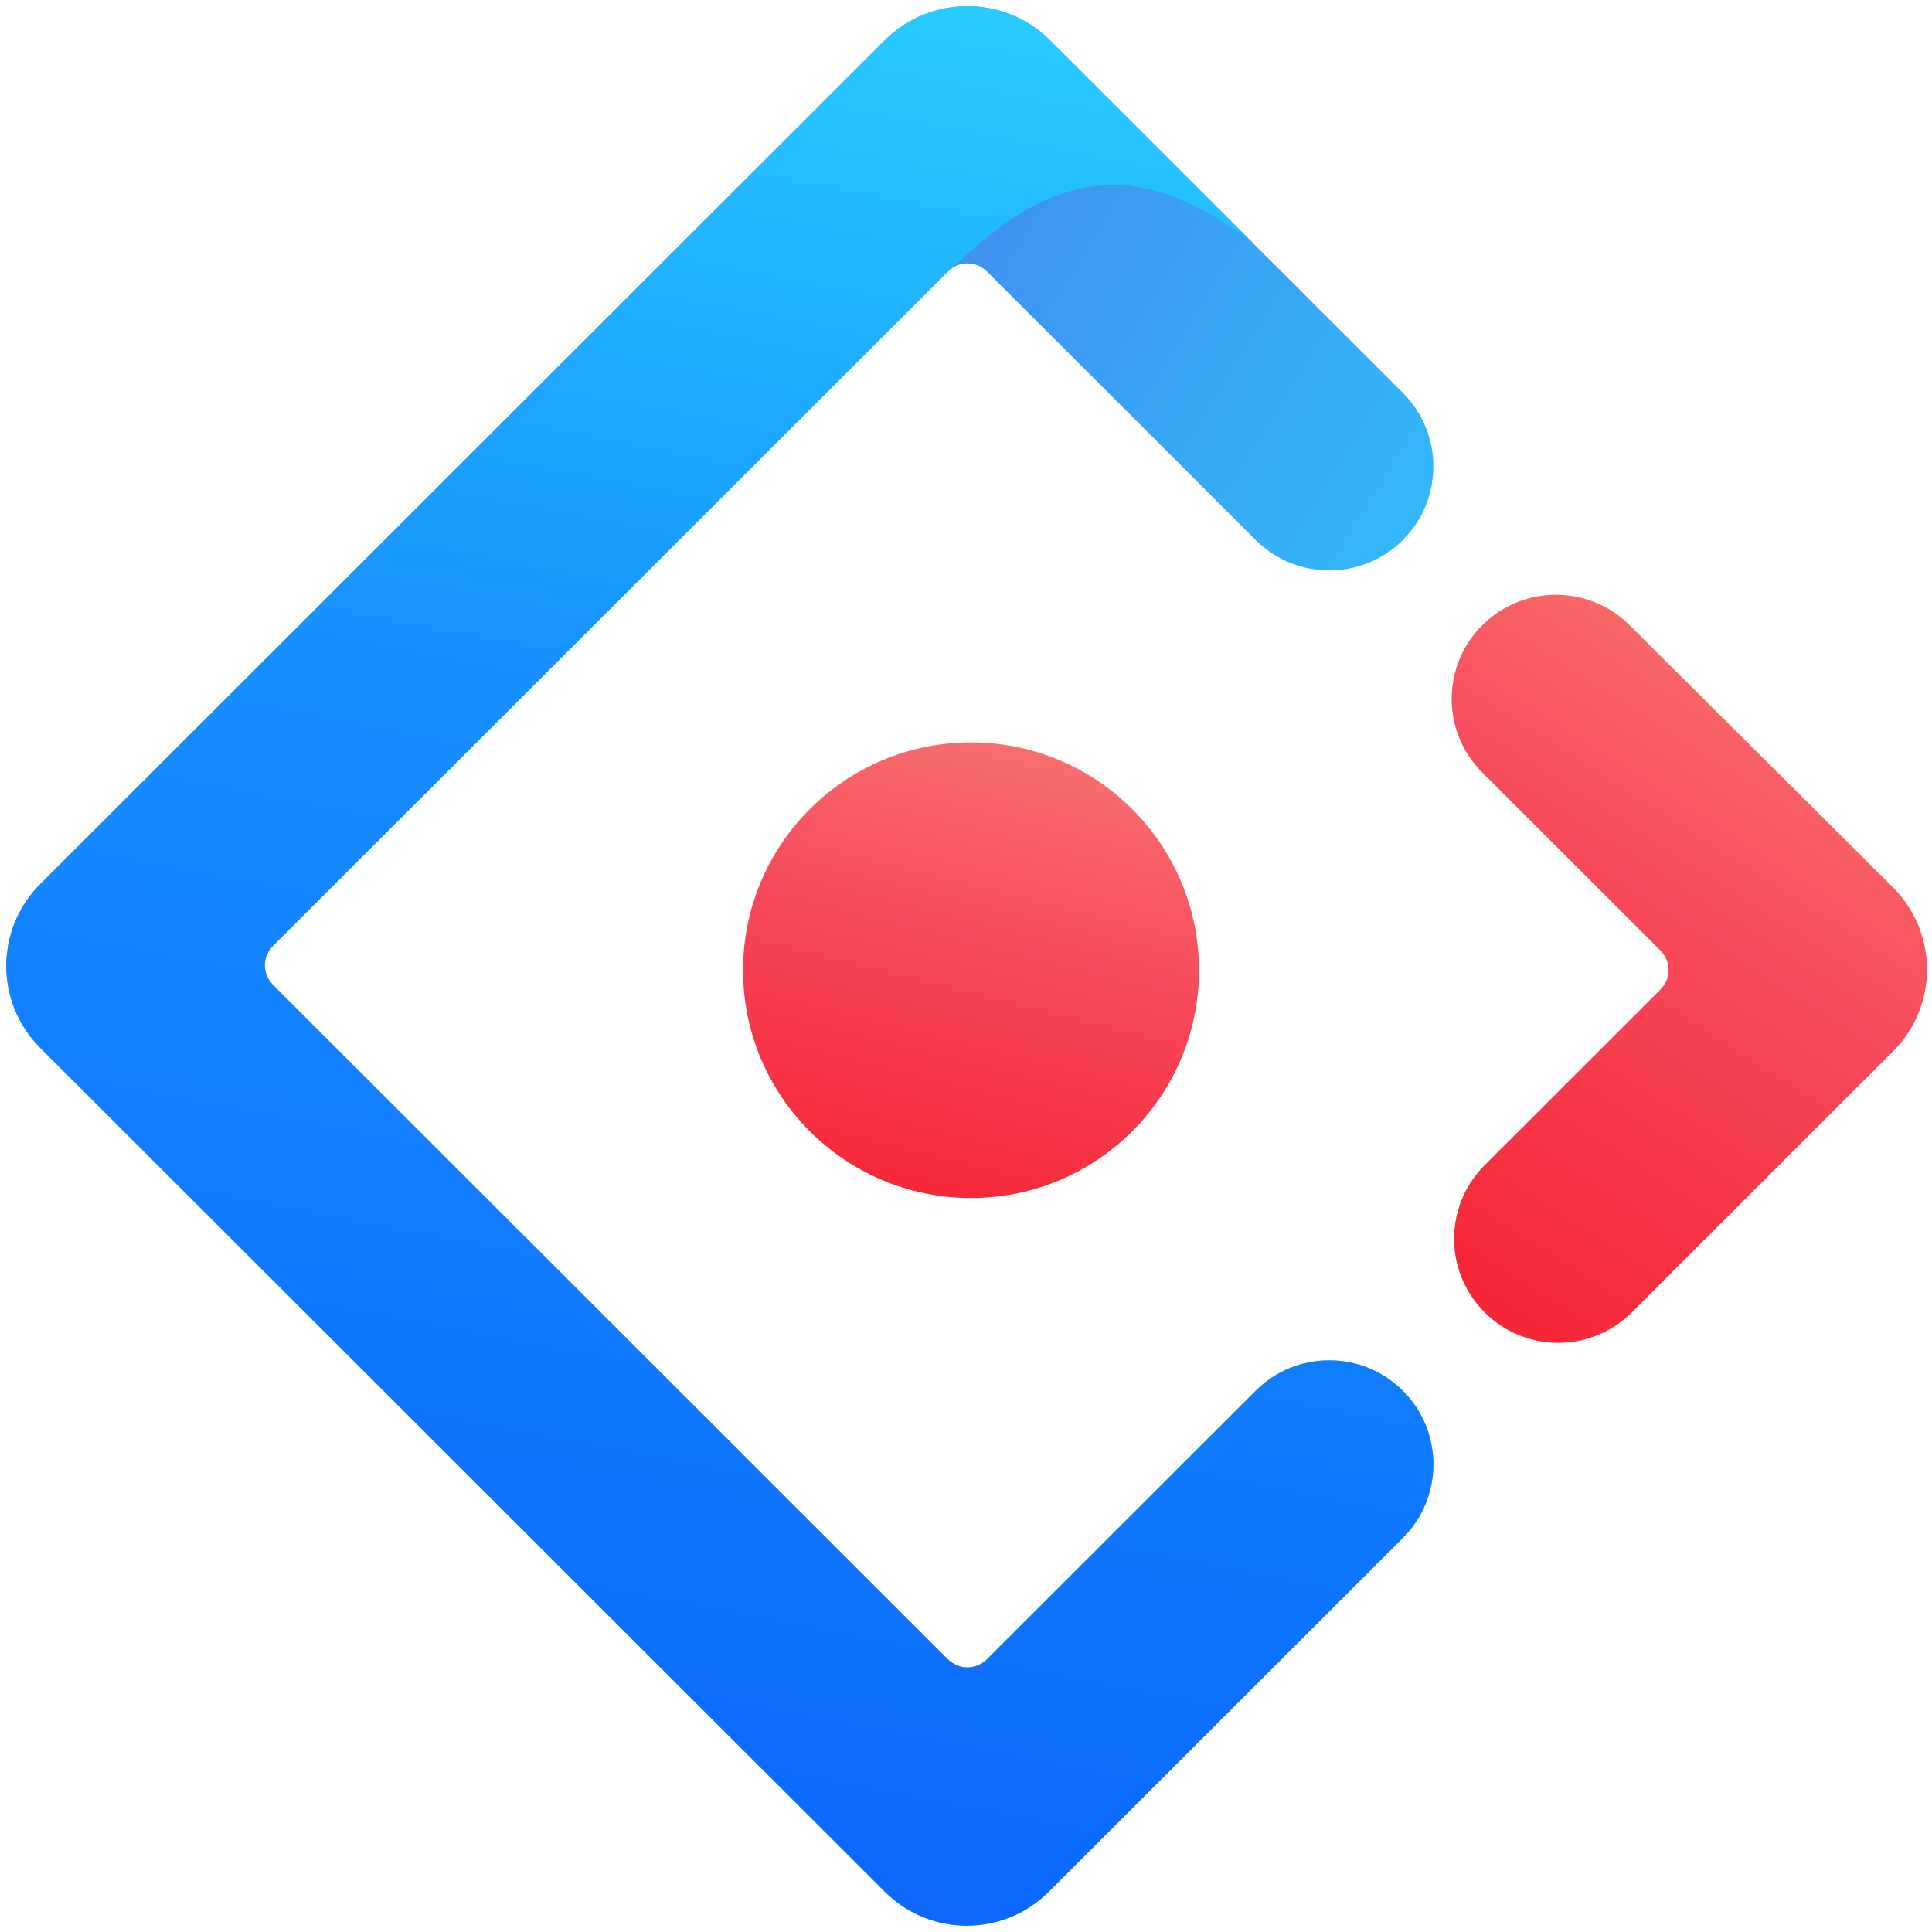
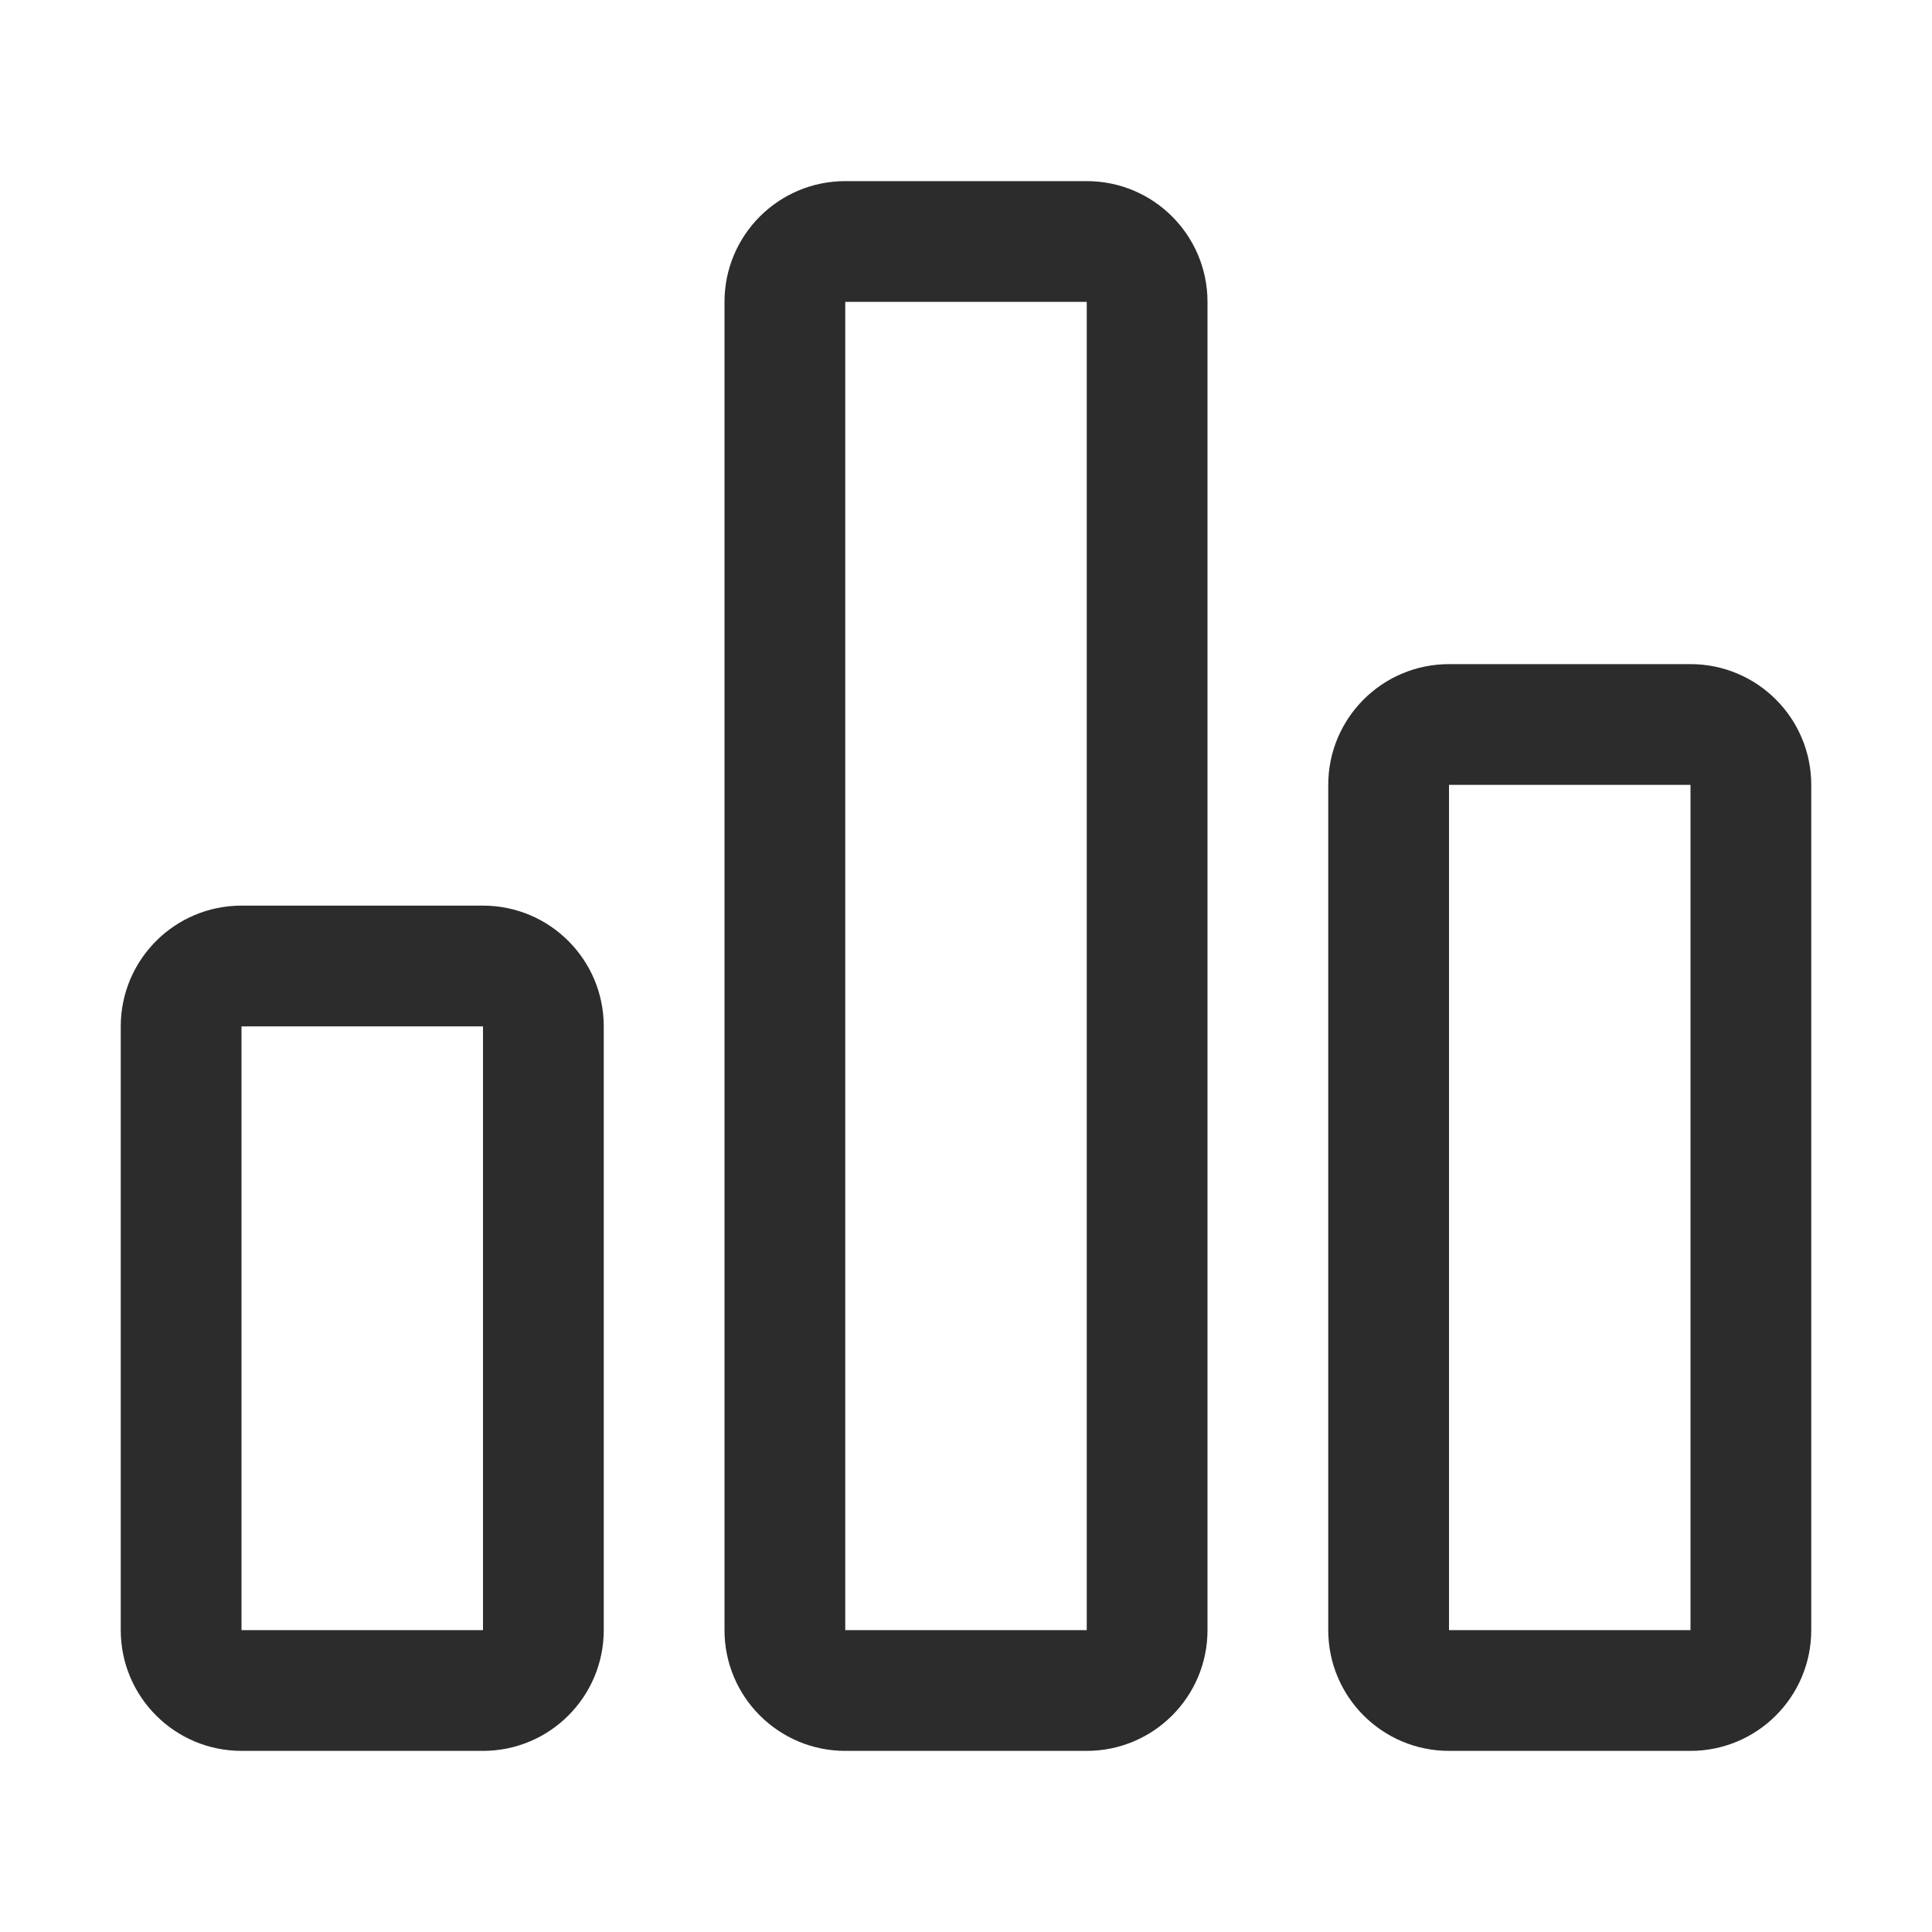
- <svg xmlns="http://www.w3.org/2000/svg" width="200" height="200" version="1.1" viewBox="0 0 200 200">
-   <defs>
-     <linearGradient id="linearGradient-1" x1="62.102%" x2="108.197%" y1="0%" y2="37.864%">
-       <stop offset="0%" stop-color="#4285EB" />
-       <stop offset="100%" stop-color="#2EC7FF" />
-     </linearGradient>
-     <linearGradient id="linearGradient-2" x1="69.644%" x2="54.043%" y1="0%" y2="108.457%">
-       <stop offset="0%" stop-color="#29CDFF" />
-       <stop offset="37.86%" stop-color="#148EFF" />
-       <stop offset="100%" stop-color="#0A60FF" />
-     </linearGradient>
-     <linearGradient id="linearGradient-3" x1="69.691%" x2="16.723%" y1="-12.974%" y2="117.391%">
-       <stop offset="0%" stop-color="#FA816E" />
-       <stop offset="41.473%" stop-color="#F74A5C" />
-       <stop offset="100%" stop-color="#F51D2C" />
-     </linearGradient>
-     <linearGradient id="linearGradient-4" x1="68.128%" x2="30.44%" y1="-35.691%" y2="114.943%">
-       <stop offset="0%" stop-color="#FA8E7D" />
-       <stop offset="51.264%" stop-color="#F74A5C" />
-       <stop offset="100%" stop-color="#F51D2C" />
-     </linearGradient>
-   </defs>
-   <g id="Page-1" fill="none" fill-rule="evenodd" stroke="none" stroke-width="1">
-     <g id="logo" transform="translate(-20, -20)">
-       <g id="Group-28-Copy-5" transform="translate(20, 20)">
-         <g id="Group-27-Copy-3">
-           <g id="Group-25" fill-rule="nonzero">
-             <g id="2">
-               <path id="Shape" fill="url(#linearGradient-1)" d="M91.588,4.177 L4.18,91.513 C-0.519,96.208 -0.519,103.792 4.18,108.487 L91.588,195.823 C96.287,200.519 103.877,200.519 108.577,195.823 L145.225,159.205 C149.434,155 149.434,148.182 145.225,143.977 C141.017,139.772 134.194,139.772 129.985,143.977 L102.202,171.737 C101.032,172.906 99.257,172.906 98.088,171.737 L28.286,101.993 C27.116,100.824 27.116,99.051 28.286,97.882 L98.088,28.138 C99.257,26.969 101.032,26.969 102.202,28.138 L129.985,55.898 C134.194,60.103 141.017,60.103 145.225,55.898 C149.434,51.693 149.434,44.876 145.225,40.671 L108.581,4.056 C103.862,-0.538 96.269,-0.501 91.588,4.177 Z" />
-               <path id="Shape" fill="url(#linearGradient-2)" d="M91.588,4.177 L4.18,91.513 C-0.519,96.208 -0.519,103.792 4.18,108.487 L91.588,195.823 C96.287,200.519 103.877,200.519 108.577,195.823 L145.225,159.205 C149.434,155 149.434,148.182 145.225,143.977 C141.017,139.772 134.194,139.772 129.985,143.977 L102.202,171.737 C101.032,172.906 99.257,172.906 98.088,171.737 L28.286,101.993 C27.116,100.824 27.116,99.051 28.286,97.882 L98.088,28.138 C101,25.627 105.752,20.542 112.73,19.352 C117.916,18.469 123.585,20.414 129.739,25.189 C125.625,21.078 118.572,14.034 108.581,4.056 C103.862,-0.538 96.269,-0.501 91.588,4.177 Z" />
-             </g>
-             <path id="Shape" fill="url(#linearGradient-3)" d="M153.686,135.855 C157.894,140.06 164.717,140.06 168.926,135.855 L195.96,108.843 C200.659,104.147 200.659,96.564 195.961,91.869 L168.691,64.718 C164.472,60.518 157.647,60.524 153.436,64.732 C149.227,68.937 149.227,75.754 153.436,79.959 L171.854,98.362 C173.024,99.531 173.024,101.305 171.854,102.473 L153.686,120.627 C149.477,124.832 149.477,131.65 153.686,135.855 Z" />
-           </g>
-           <ellipse id="Combined-Shape" cx="100.519" cy="100.437" fill="url(#linearGradient-4)" rx="23.6" ry="23.581" />
-         </g>
-       </g>
-     </g>
-   </g>
+ <svg xmlns="http://www.w3.org/2000/svg" t="1738543061804" class="icon" viewBox="0 0 1024 1024" version="1.1" p-id="4195" width="200" height="200">
+   <path d="M896 928 768 928C732.656 928 704 899.344 704 864L704 416C704 380.656 732.656 352 768 352L896 352C931.344 352 960 380.656 960 416L960 864C960 899.344 931.344 928 896 928ZM896 416 768 416 768 864 896 864 896 416ZM576 928 448 928C412.656 928 384 899.344 384 864L384 160C384 124.656 412.656 96 448 96L576 96C611.344 96 640 124.656 640 160L640 864C640 899.344 611.344 928 576 928ZM576 160 448 160 448 864 576 864 576 160ZM256 928 128 928C92.656 928 64 899.344 64 864L64 544C64 508.656 92.656 480 128 480L256 480C291.344 480 320 508.656 320 544L320 864C320 899.344 291.344 928 256 928ZM256 544 128 544 128 864 256 864 256 544Z" p-id="4196" fill="#2c2c2c" />
</svg>
